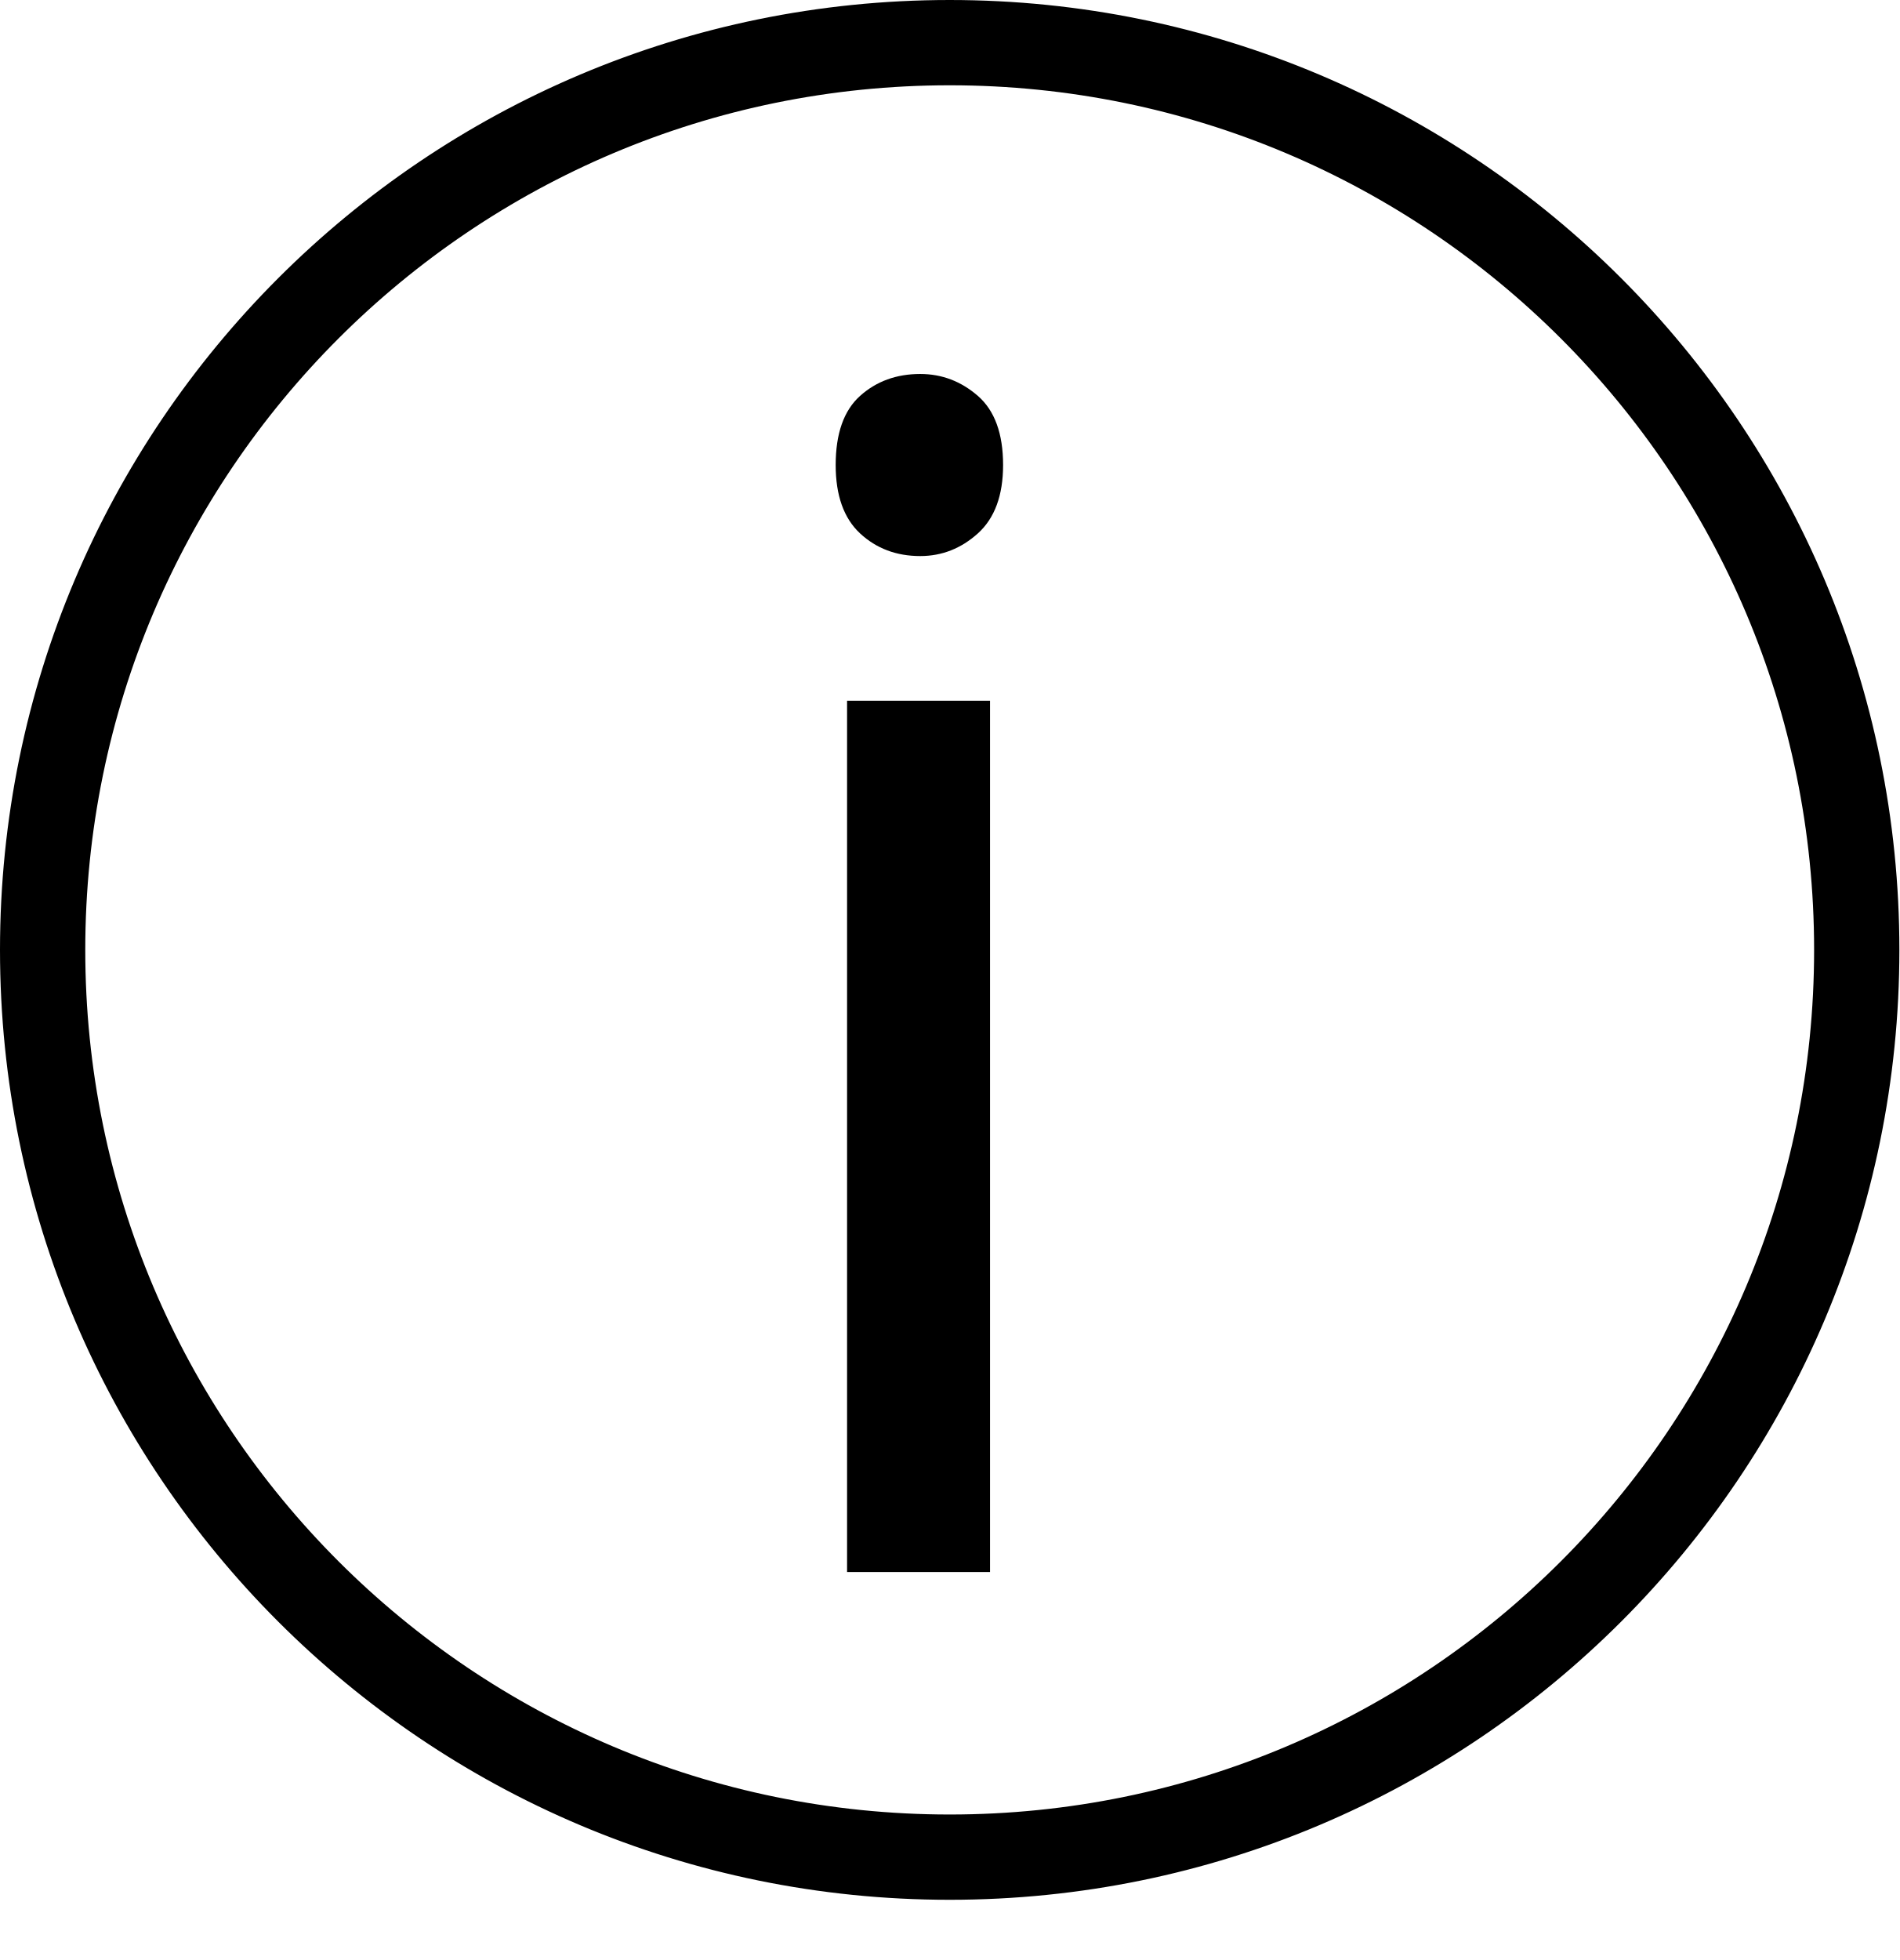
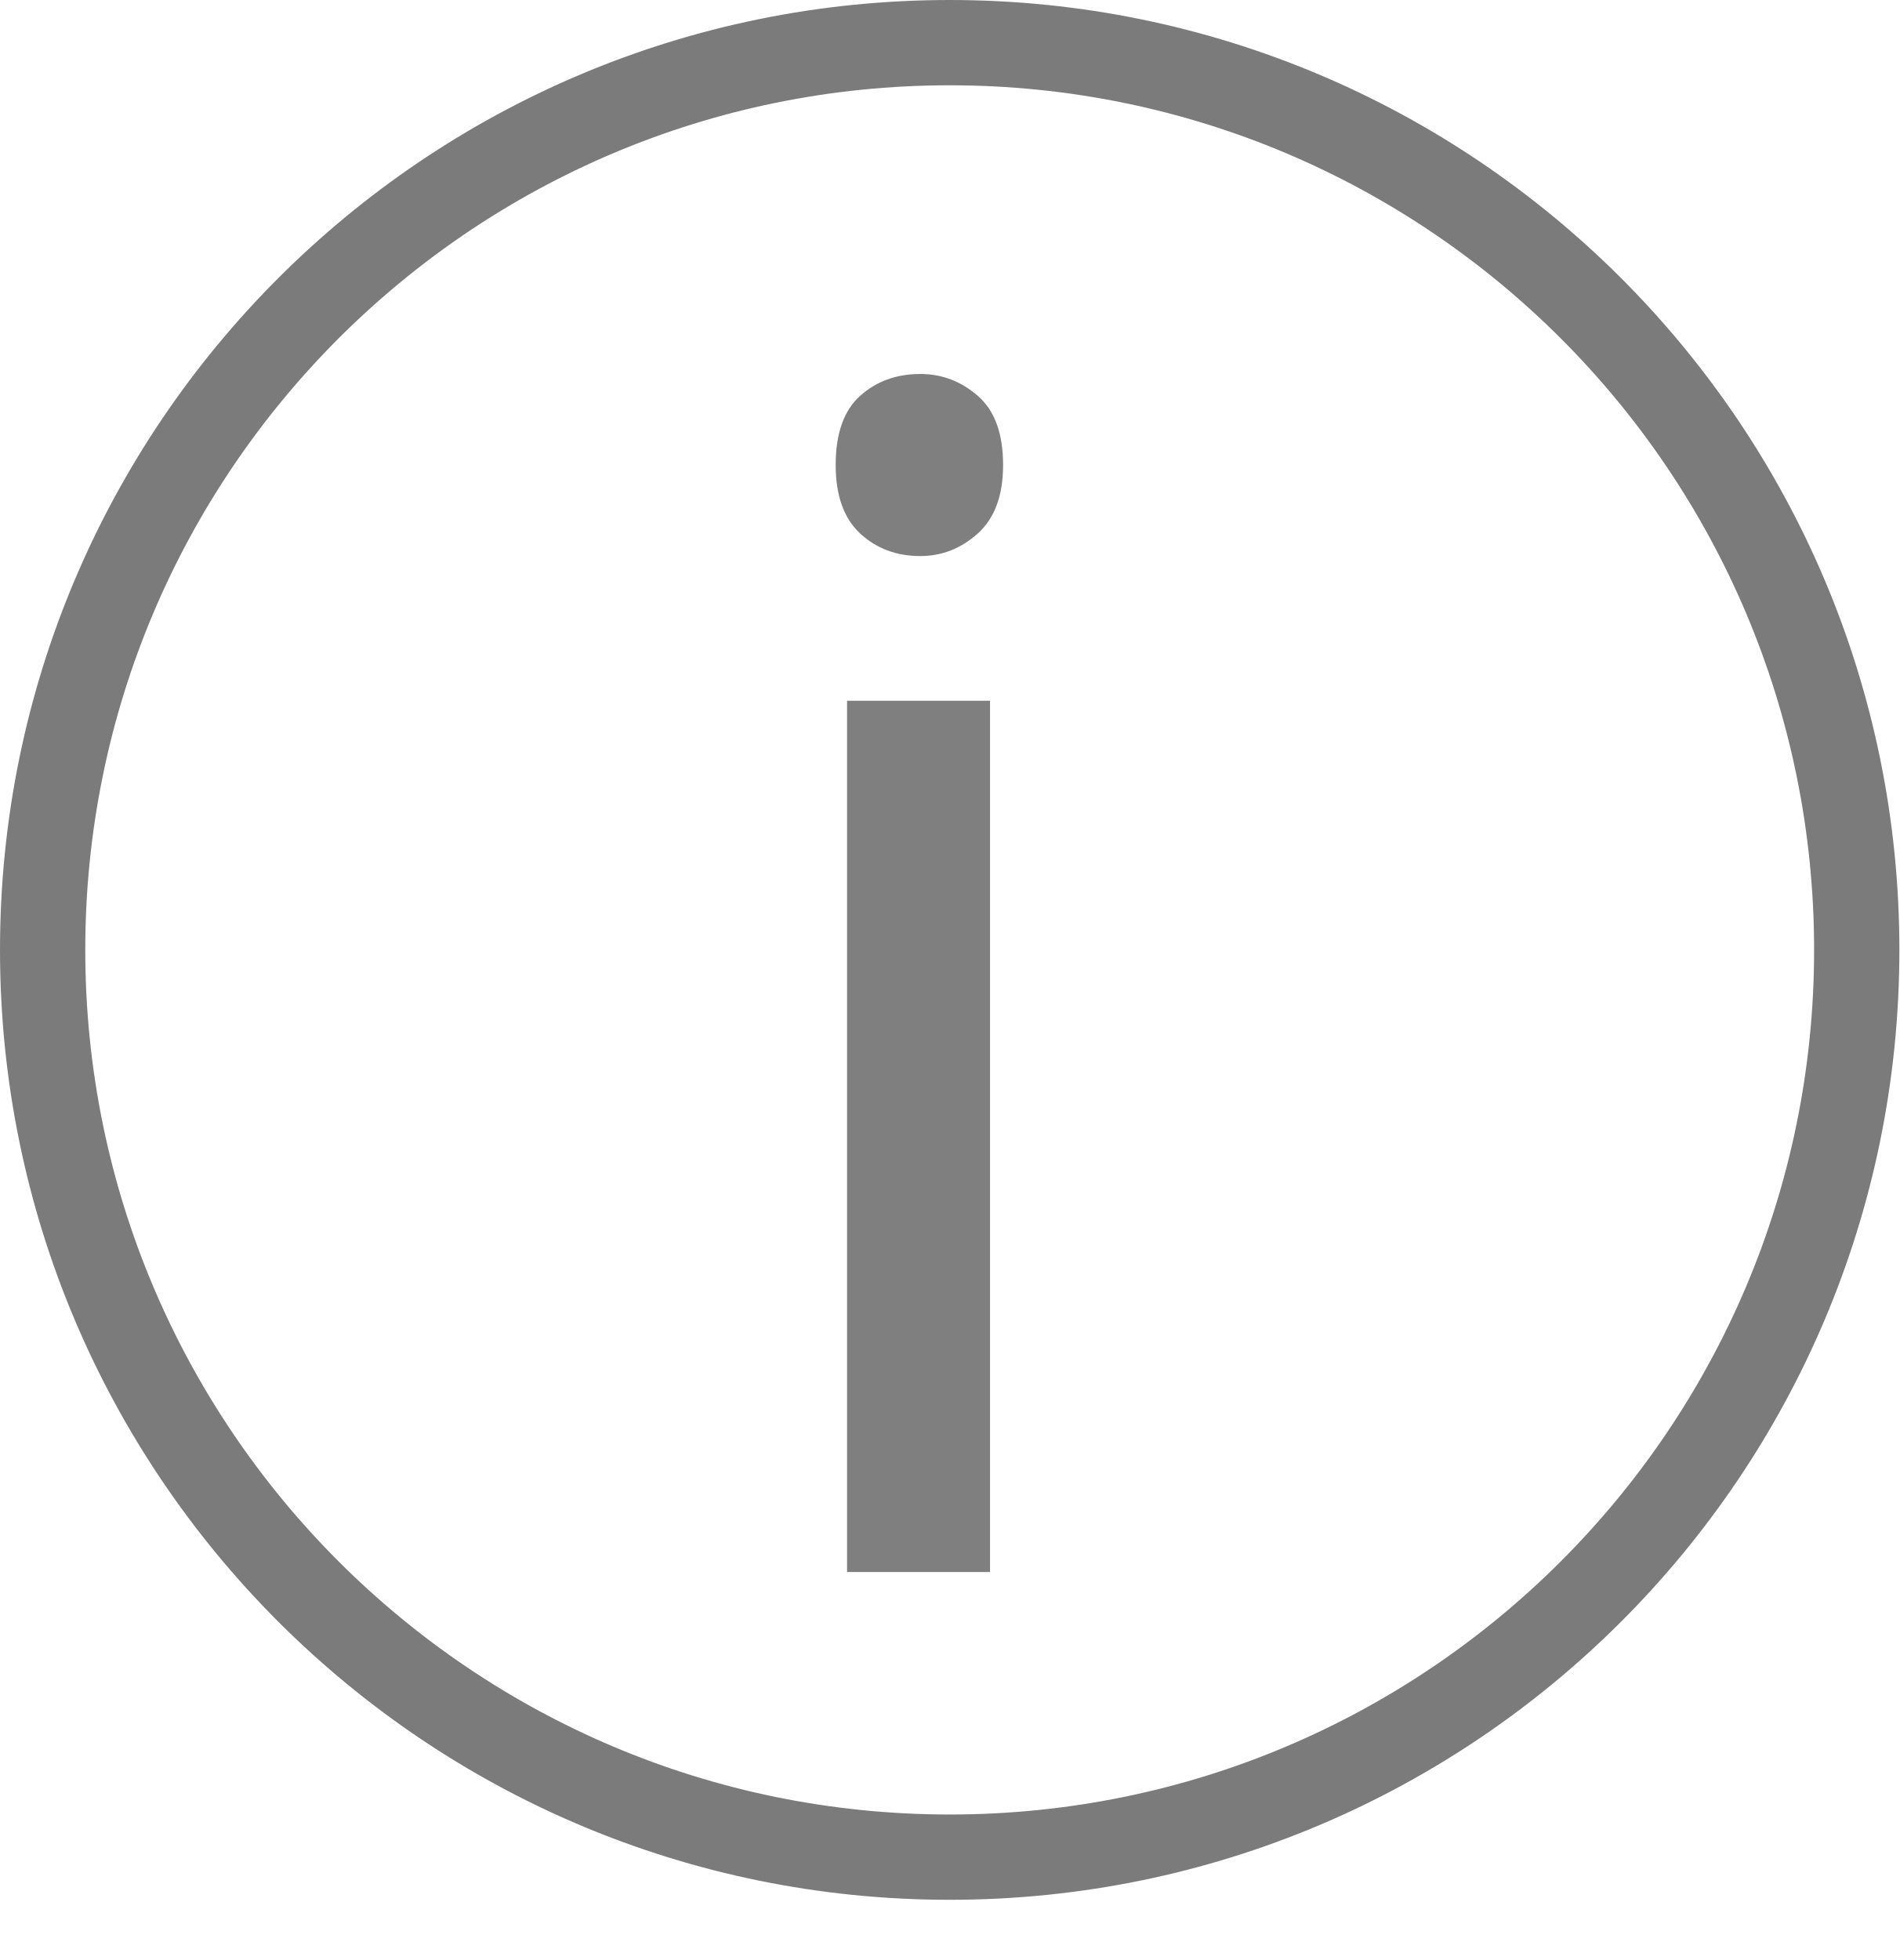
<svg xmlns="http://www.w3.org/2000/svg" width="284" height="293" viewBox="0 0 284 293">
  <g id="about" transform="translate(2 2)">
-     <g id="Layer_4" data-name="Layer 4">
+     <g id="Layer_4" data-name="Layer 4" opacity="0.518">
      <path id="Path_56" data-name="Path 56" d="M140,280A140,140,0,1,1,280,140,140,140,0,0,1,140,280ZM140,8.75A131.25,131.25,0,1,0,271.25,140,131.25,131.25,0,0,0,140,8.75Z" stroke="#000" stroke-width="4" />
    </g>
-     <text id="i" transform="translate(104 233)" font-size="243" font-family="Termina-Medium, Termina" font-weight="500">
+     <text id="i" transform="translate(104 233)" font-size="243" font-family="Termina-Medium, Termina" font-weight="500" opacity="0.501">
      <tspan x="0" y="0">i</tspan>
    </text>
  </g>
</svg>
